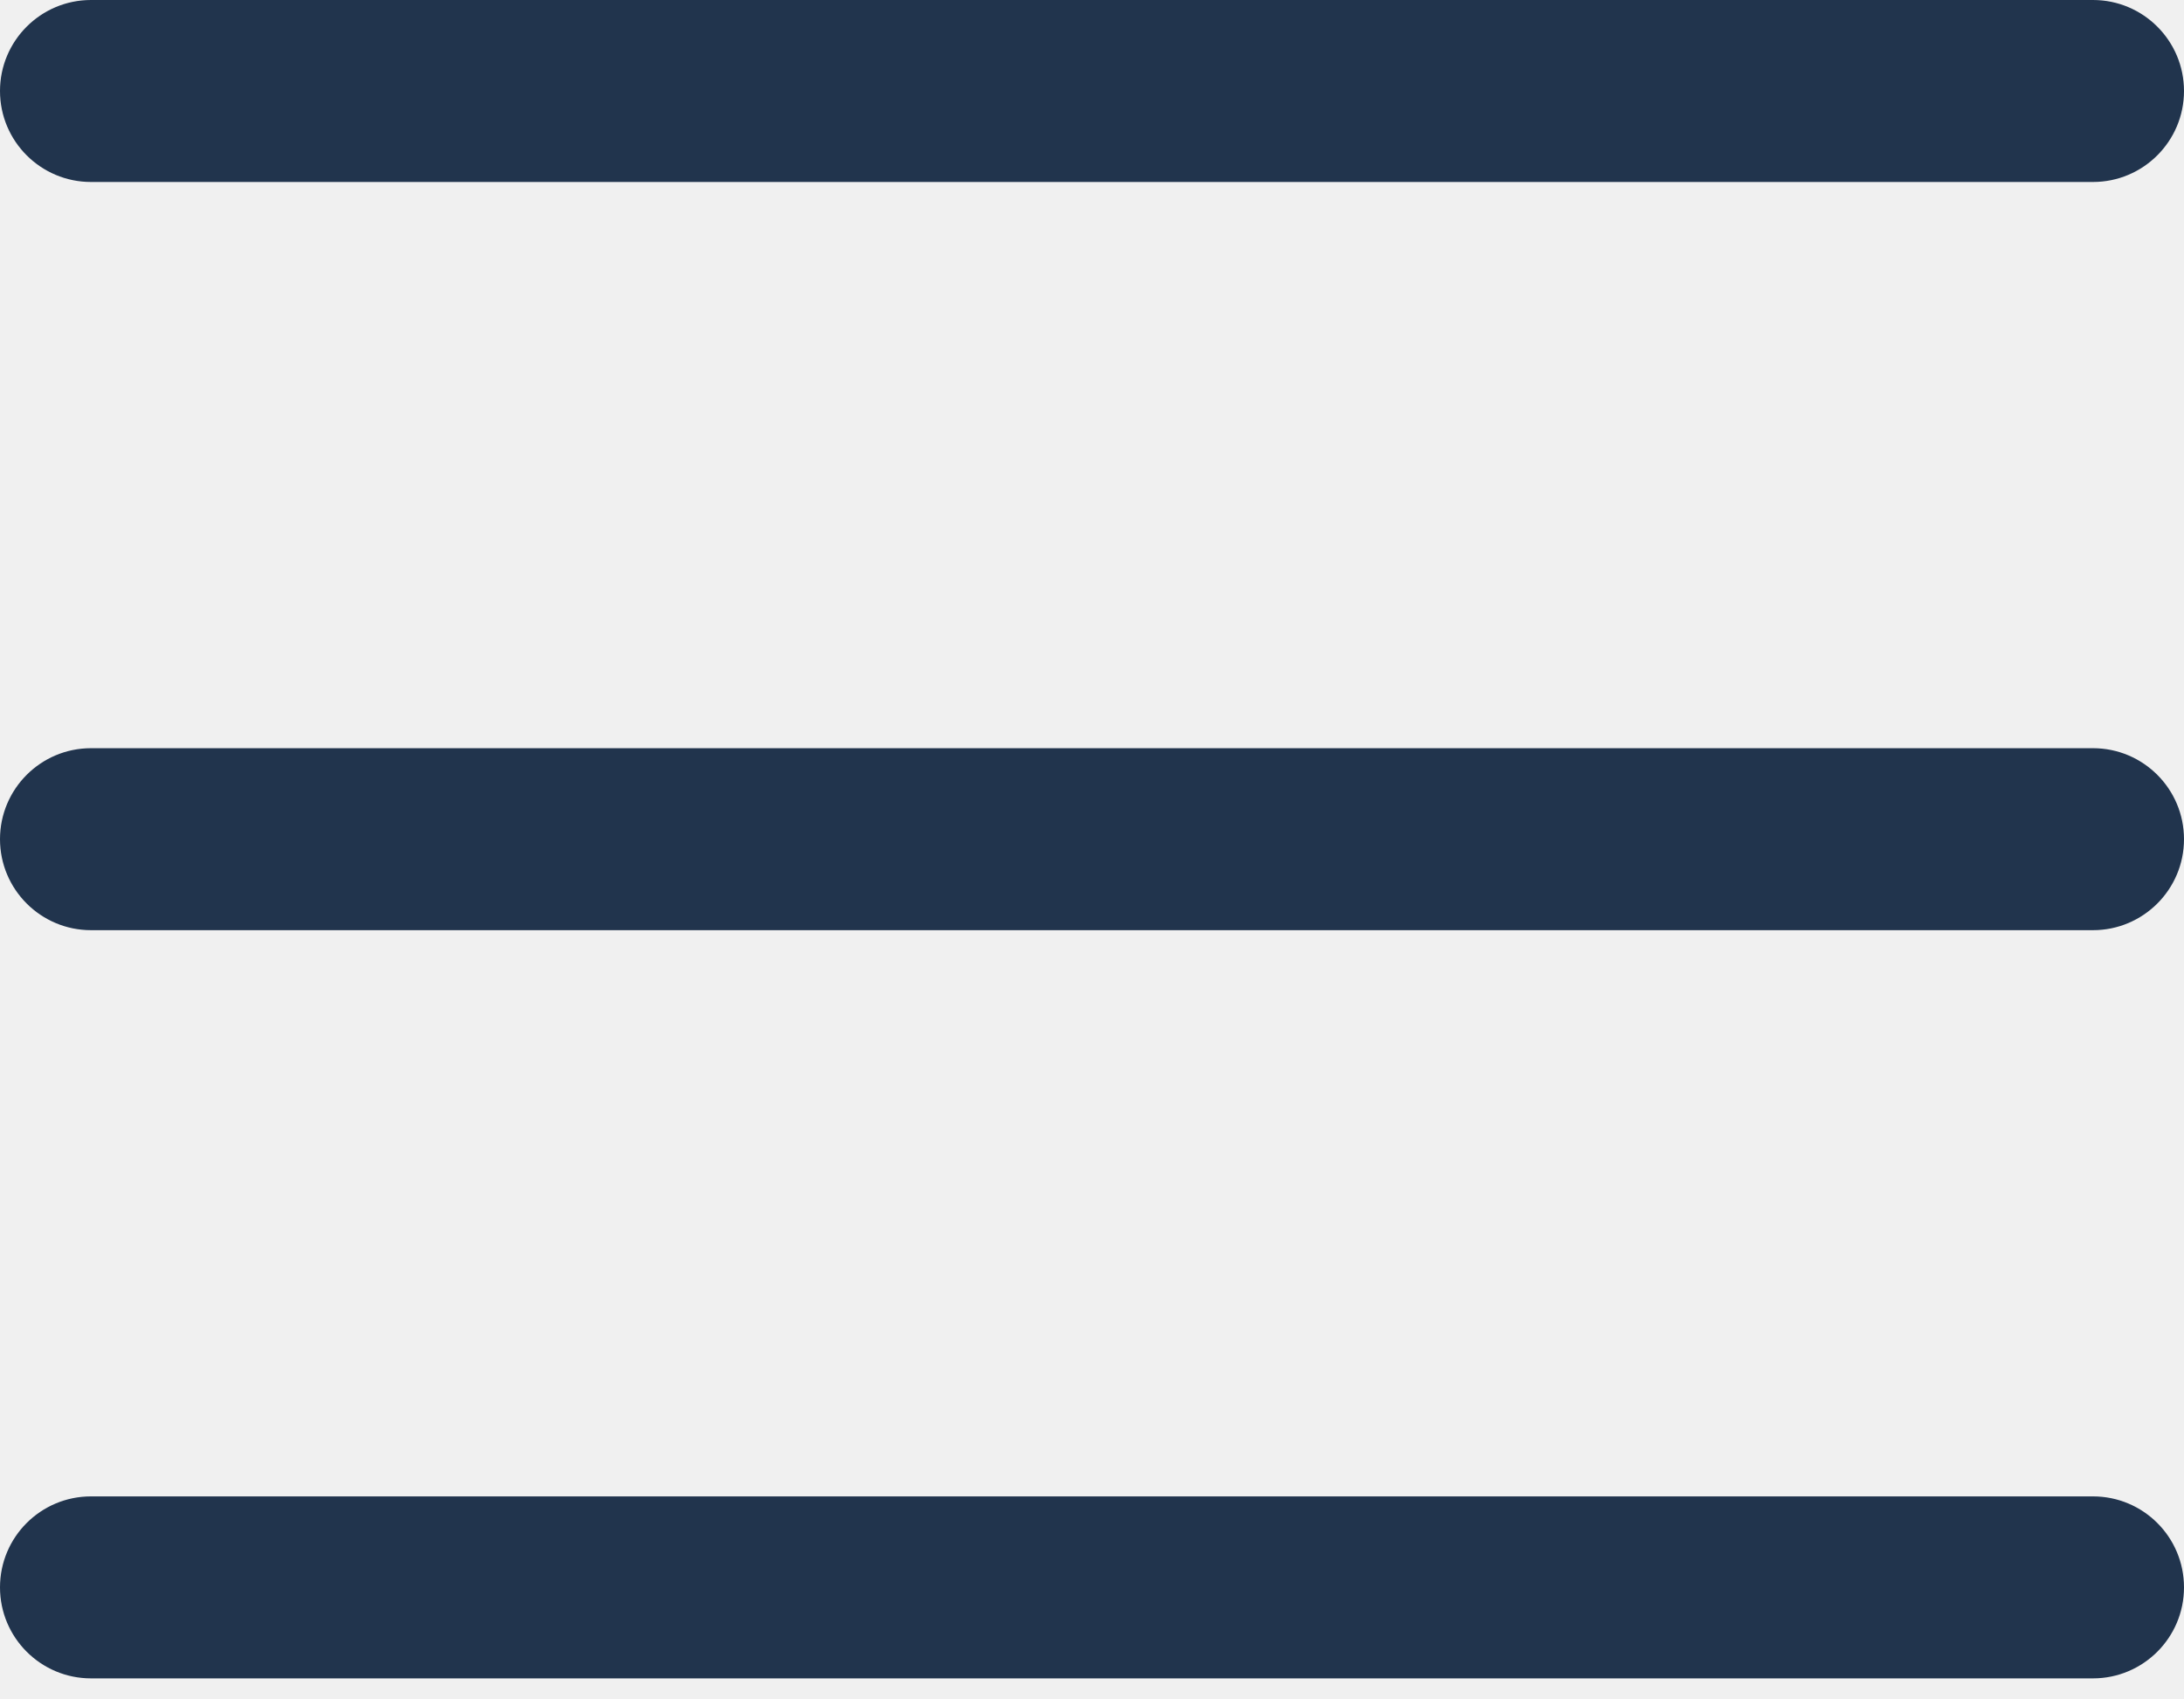
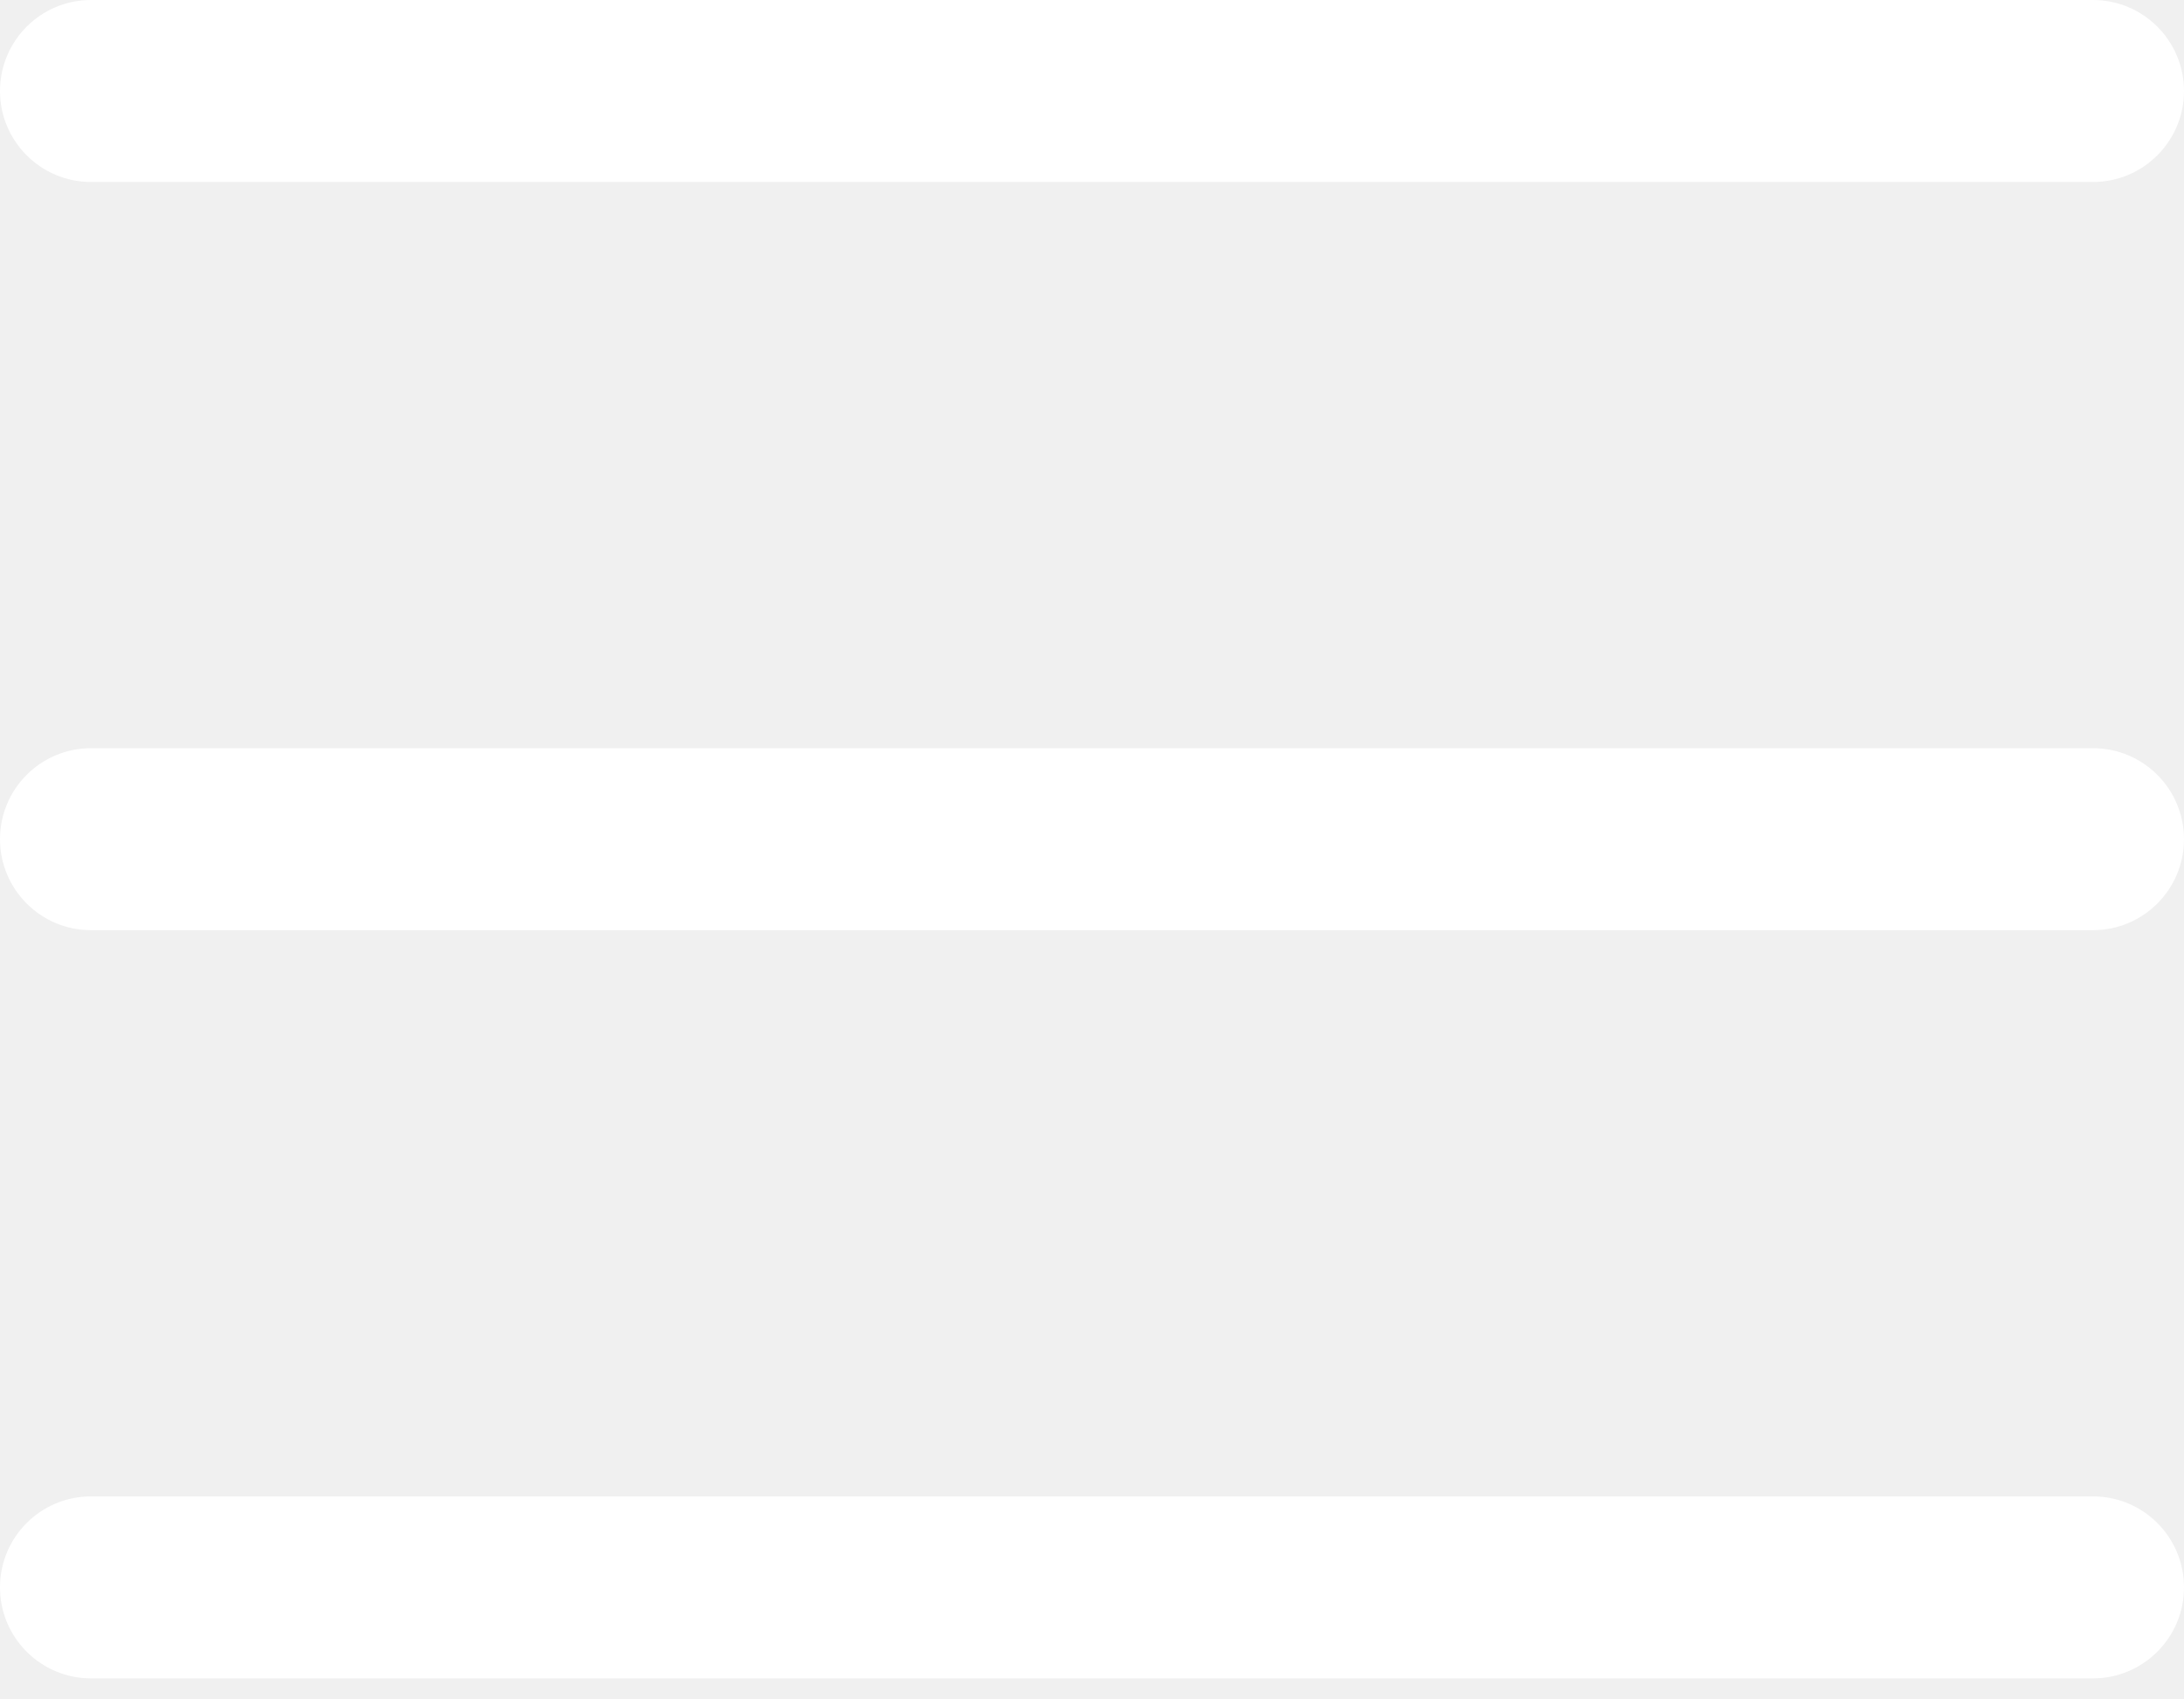
<svg xmlns="http://www.w3.org/2000/svg" width="18" height="14" viewBox="0 0 18 14" fill="none">
-   <path d="M17.25 7.667H0.75C0.336 7.667 0 7.331 0 6.917C0 6.503 0.336 6.167 0.75 6.167H17.25C17.664 6.167 18 6.503 18 6.917C18 7.331 17.664 7.667 17.25 7.667Z" fill="#21344D" />
-   <path d="M17.25 1.5H0.75C0.336 1.5 0 1.164 0 0.75C0 0.336 0.336 0 0.75 0H17.25C17.664 0 18 0.336 18 0.75C18 1.164 17.664 1.5 17.25 1.5Z" fill="#21344D" />
-   <path d="M17.25 13.834H0.75C0.336 13.834 0 13.498 0 13.084C0 12.669 0.336 12.334 0.75 12.334H17.25C17.664 12.334 18 12.669 18 13.084C18 13.498 17.664 13.834 17.25 13.834Z" fill="#21344D" />
+   <path d="M17.25 7.667H0.75C0.336 7.667 0 7.331 0 6.917C0 6.503 0.336 6.167 0.75 6.167H17.25C17.664 6.167 18 6.503 18 6.917C18 7.331 17.664 7.667 17.25 7.667Z" fill="white" />
+   <path d="M17.25 1.5H0.75C0.336 1.5 0 1.164 0 0.75C0 0.336 0.336 0 0.75 0H17.25C17.664 0 18 0.336 18 0.75C18 1.164 17.664 1.5 17.25 1.5Z" fill="white" />
+   <path d="M17.25 13.834H0.75C0.336 13.834 0 13.498 0 13.084C0 12.669 0.336 12.334 0.75 12.334H17.25C17.664 12.334 18 12.669 18 13.084C18 13.498 17.664 13.834 17.25 13.834Z" fill="white" />
</svg>
